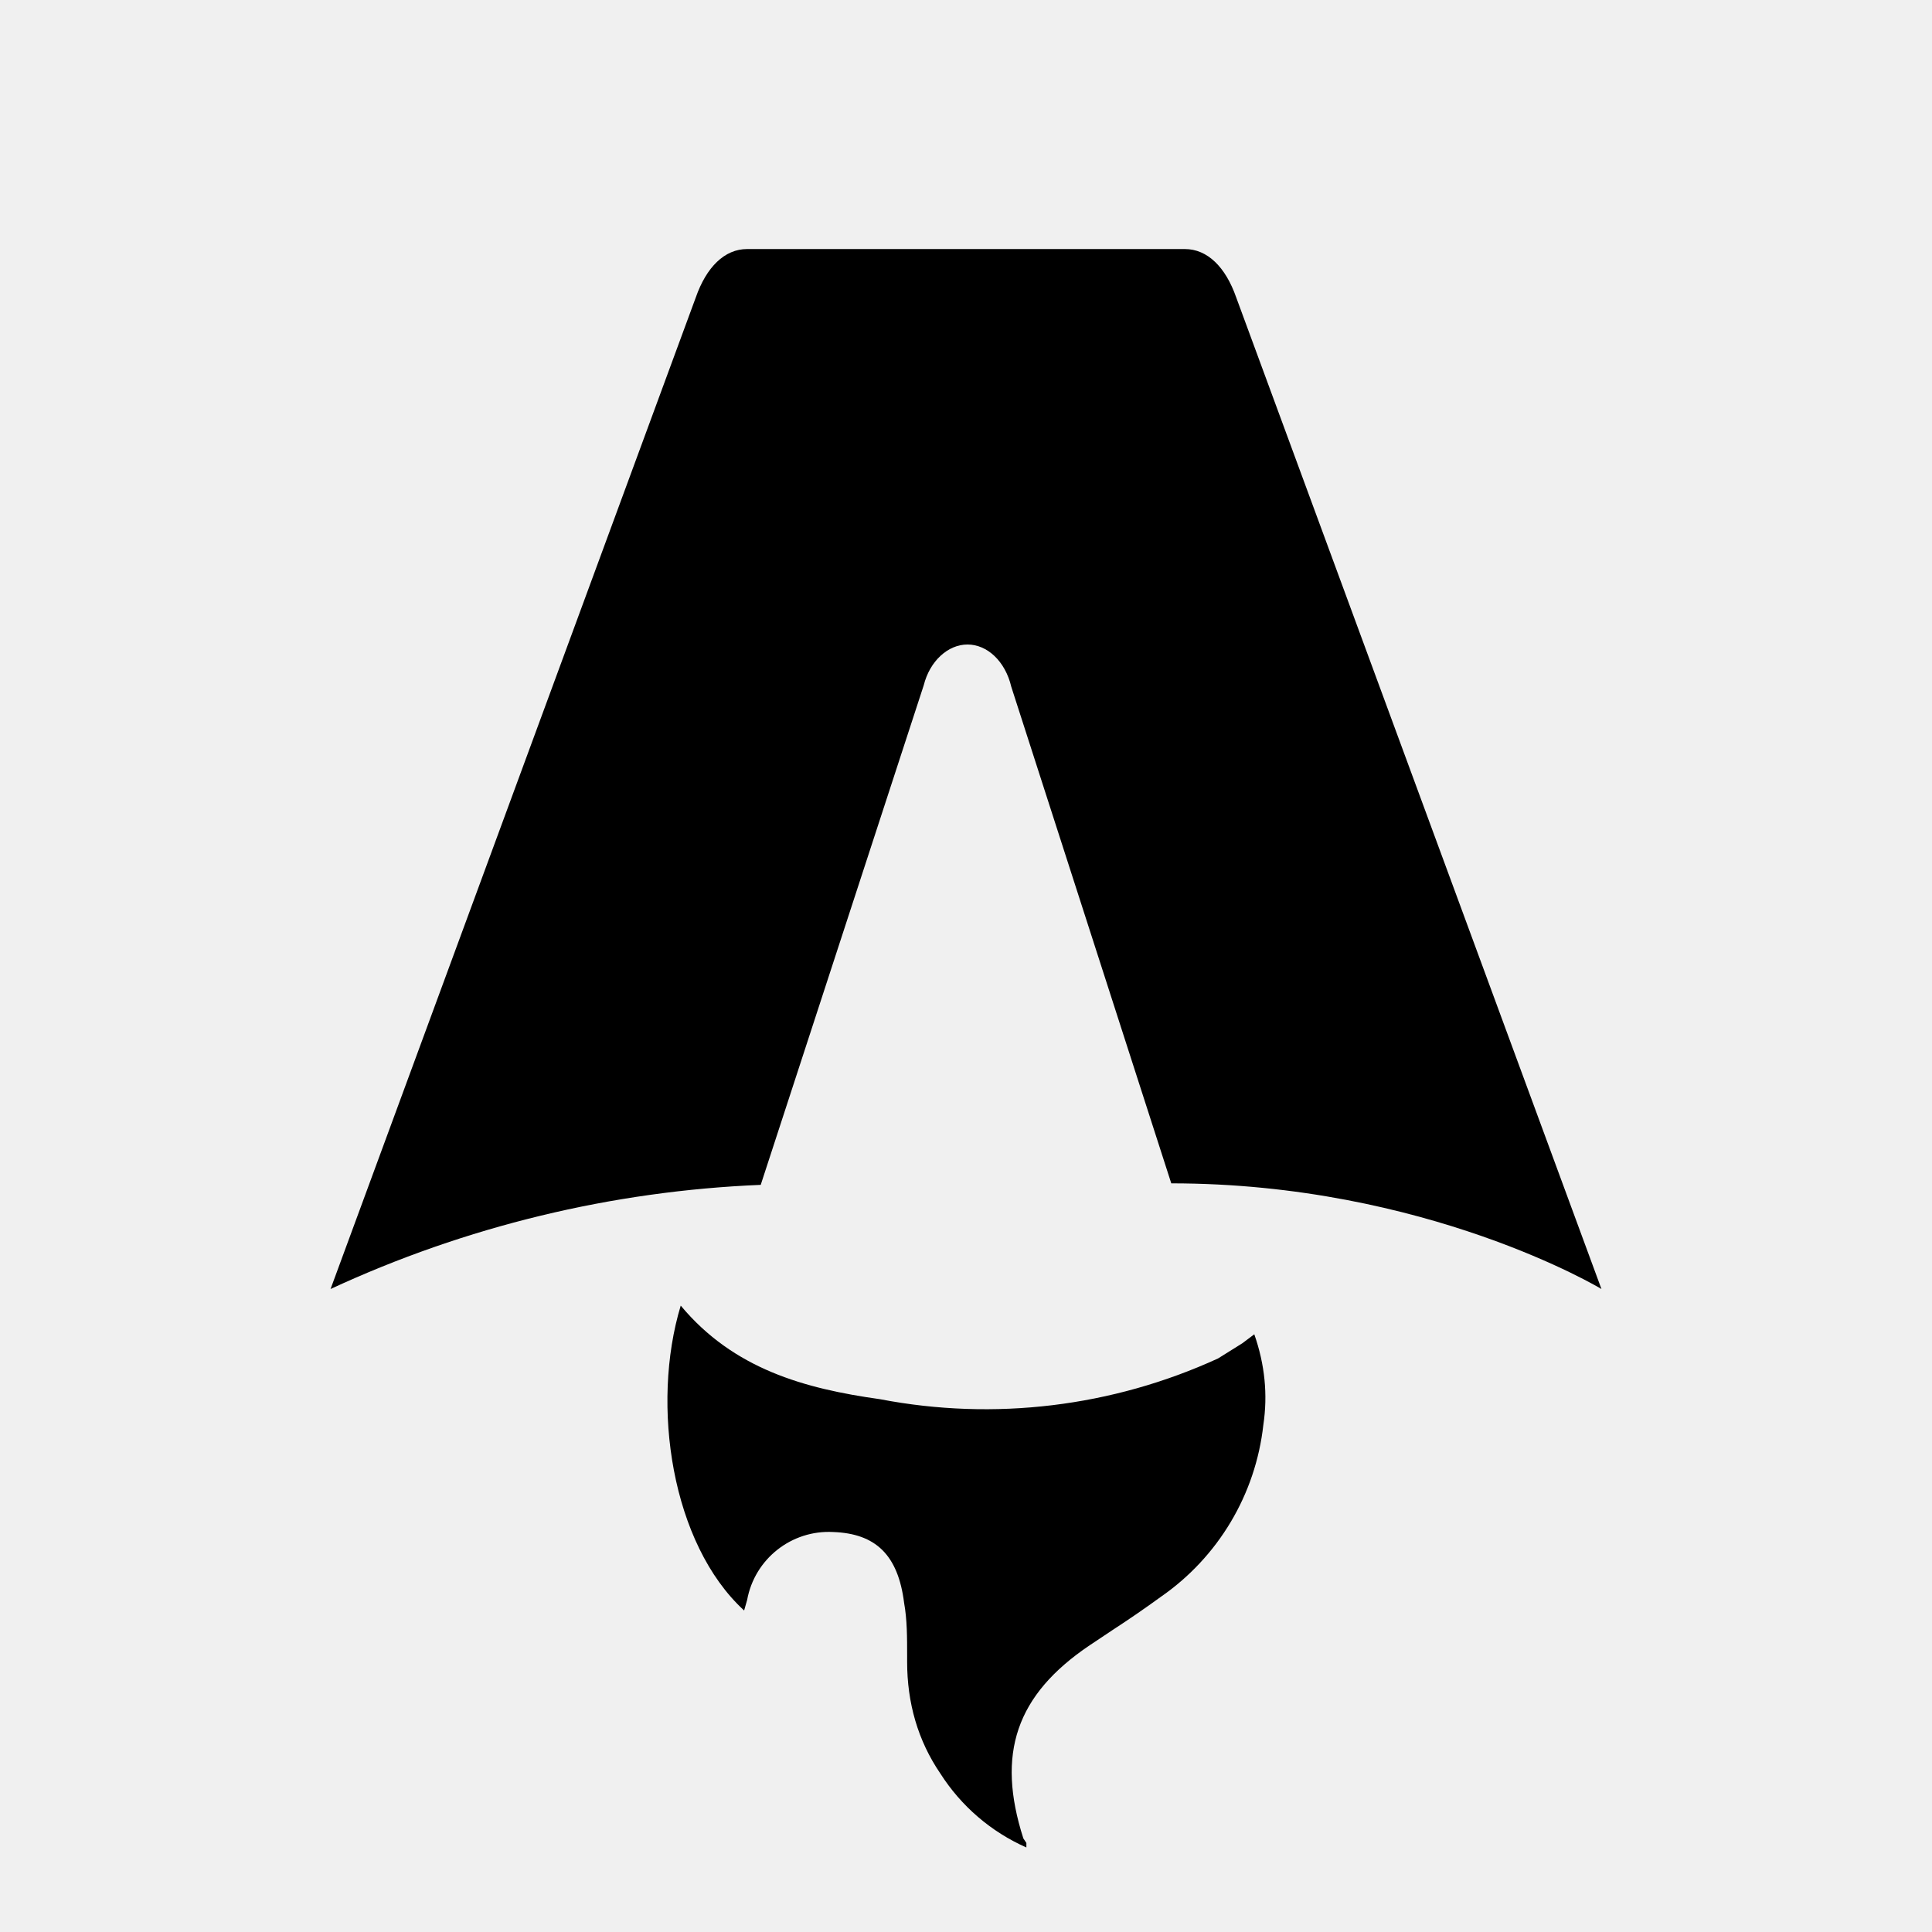
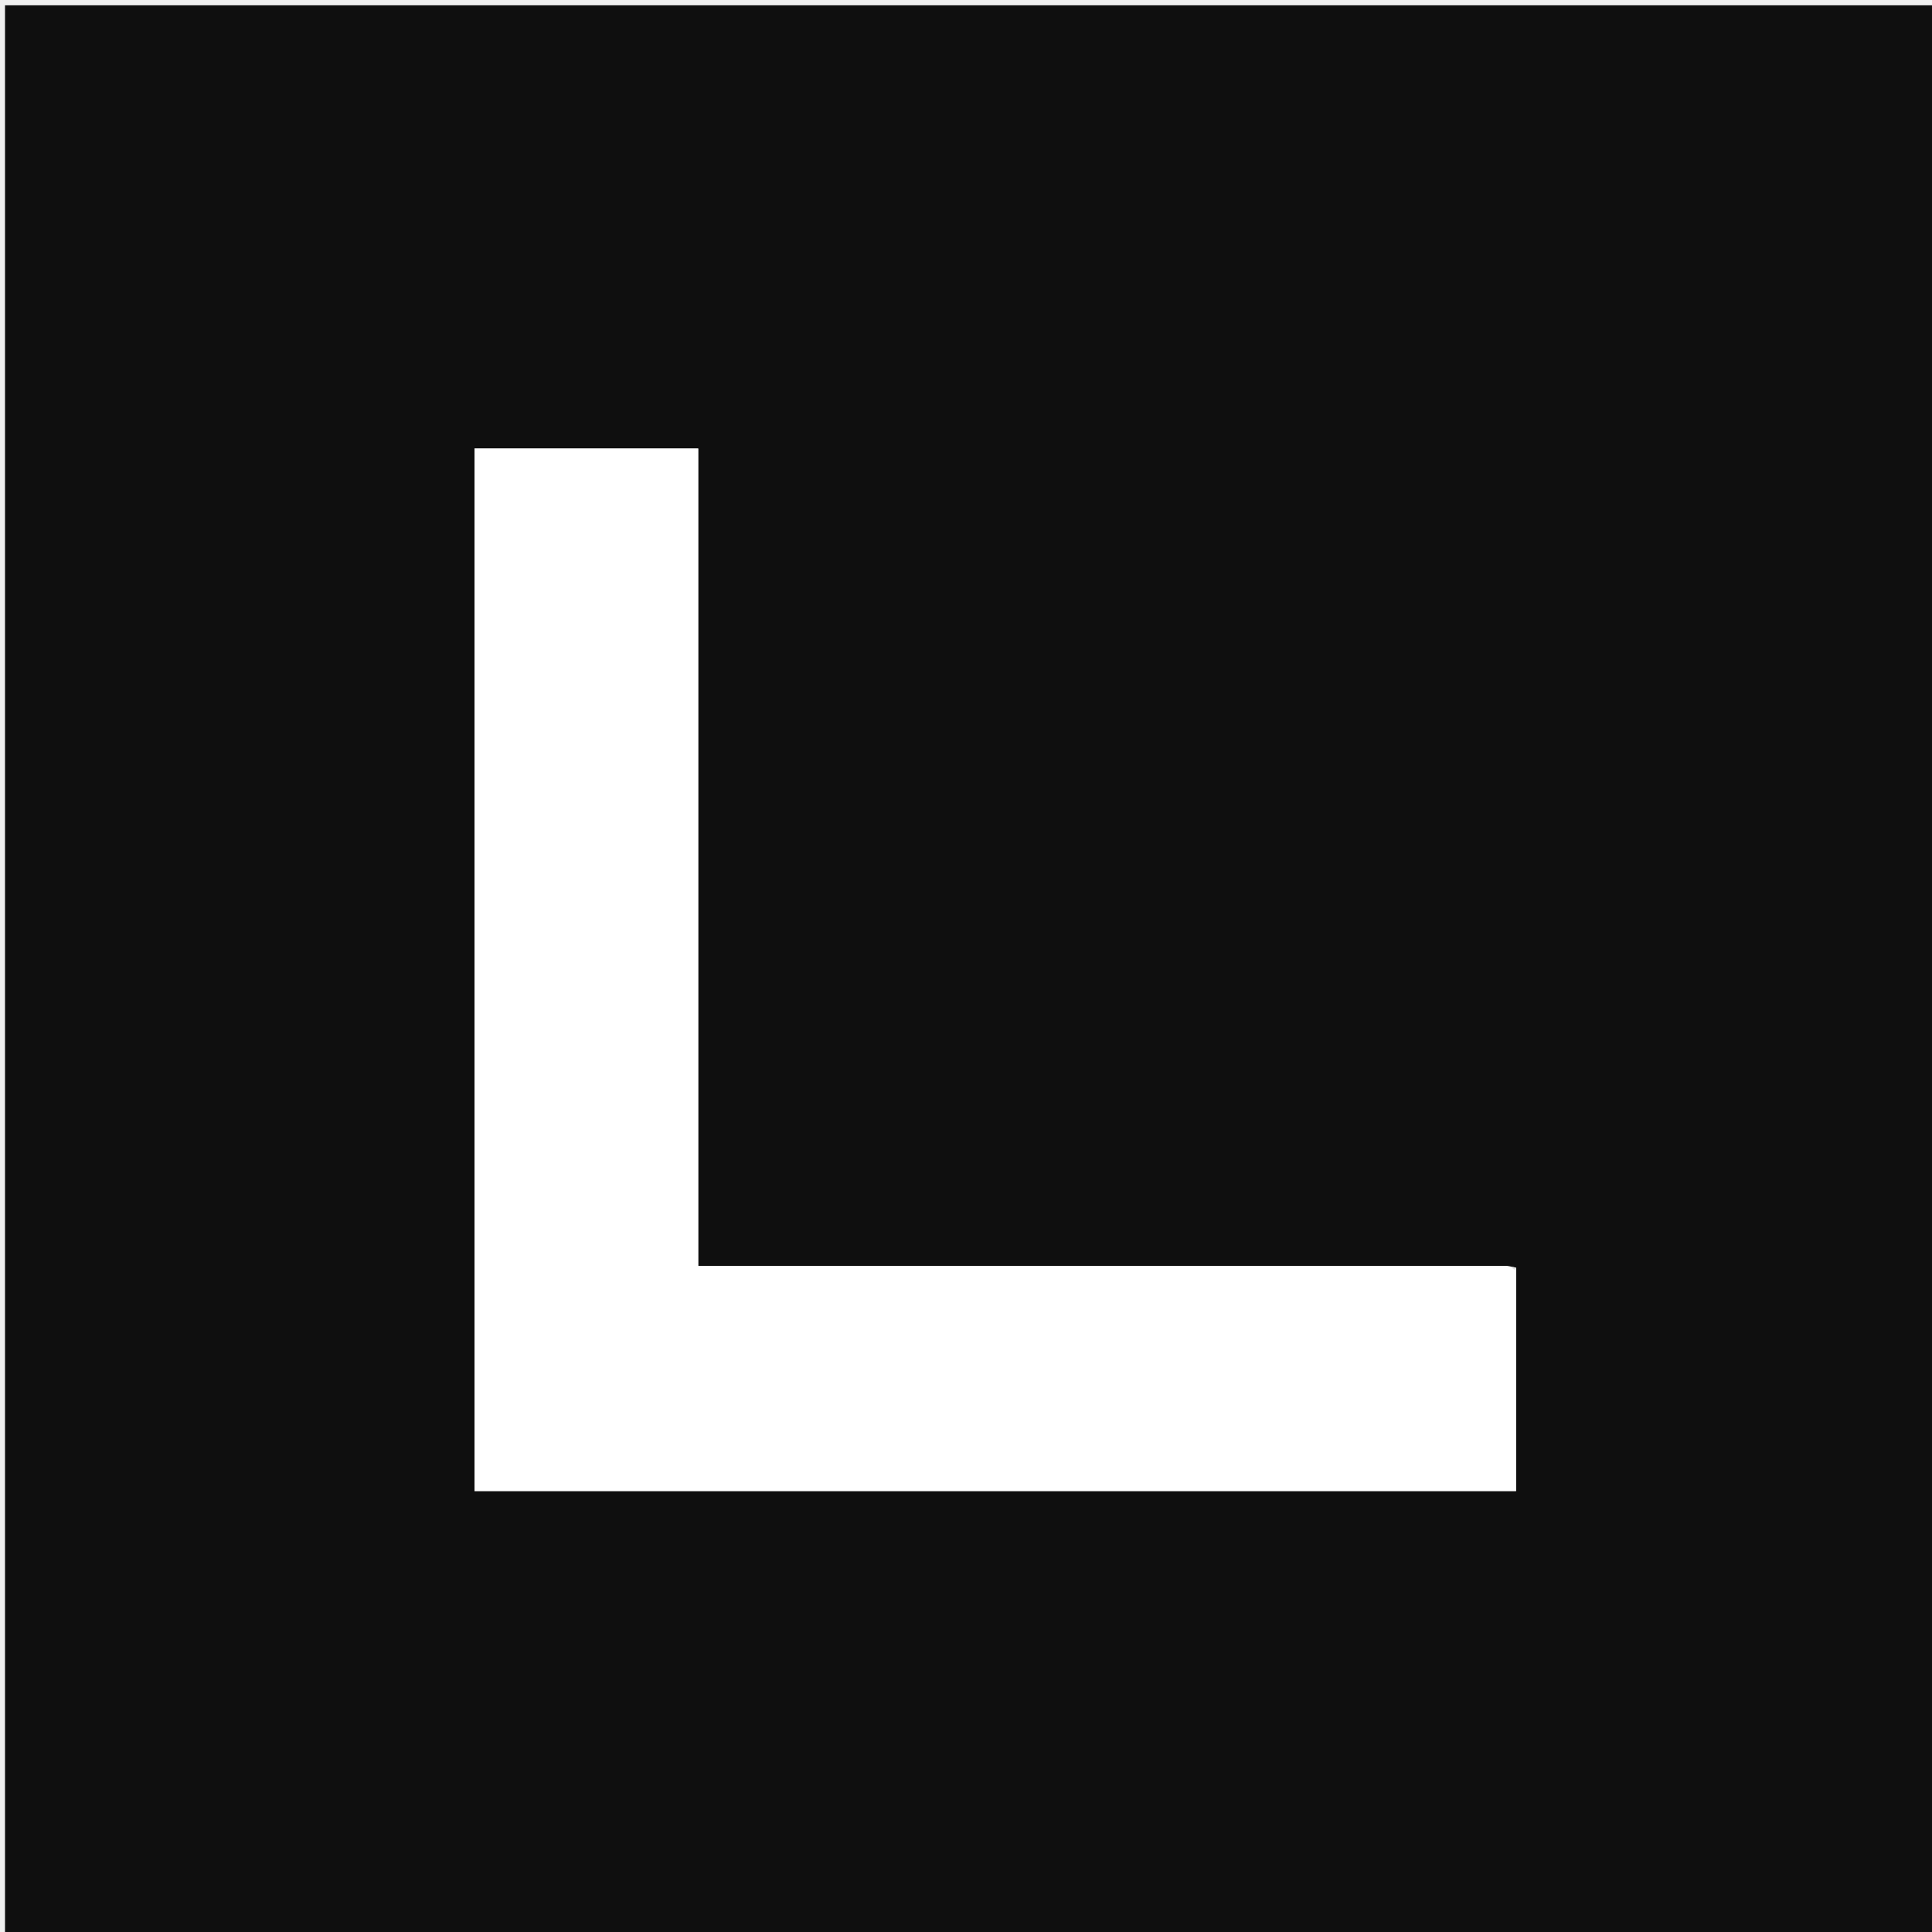
- <svg xmlns="http://www.w3.org/2000/svg" fill="none" viewBox="0 0 128 128">
-   <path d="M50.4 78.5a75.1 75.1 0 0 0-28.5 6.9l24.2-65.7c.7-2 1.9-3.2 3.4-3.2h29c1.5 0 2.7 1.2 3.4 3.2l24.2 65.7s-11.6-7-28.5-7L67 45.5c-.4-1.7-1.6-2.8-2.9-2.8-1.3 0-2.5 1.1-2.9 2.7L50.4 78.5Zm-1.1 28.2Zm-4.2-20.2c-2 6.6-.6 15.8 4.2 20.2a17.5 17.5 0 0 1 .2-.7 5.5 5.5 0 0 1 5.7-4.5c2.8.1 4.3 1.5 4.7 4.7.2 1.1.2 2.3.2 3.5v.4c0 2.7.7 5.2 2.2 7.4a13 13 0 0 0 5.7 4.9v-.3l-.2-.3c-1.8-5.6-.5-9.5 4.4-12.8l1.5-1a73 73 0 0 0 3.2-2.2 16 16 0 0 0 6.8-11.4c.3-2 .1-4-.6-6l-.8.6-1.6 1a37 37 0 0 1-22.4 2.7c-5-.7-9.7-2-13.2-6.2Z" />
-   <style>
-         path { fill: #000; }
-         @media (prefers-color-scheme: dark) {
-             path { fill: #FFF; }
-         }
-     </style>
+ <svg xmlns="http://www.w3.org/2000/svg" version="1.1" id="Layer_1" x="0px" y="0px" width="100%" viewBox="0 0 400 400" enable-background="new 0 0 400 400" xml:space="preserve">
+   <path fill="#0F0F0F" opacity="1" stroke="none" d=" M229,401   C152.69,401 76.881,401 1.036,401   C1.036,267.732 1.036,134.464 1.036,1.098   C134.226,1.098 267.453,1.098 400.839,1.098   C400.839,134.333 400.839,267.667 400.839,401   C343.797,401 286.649,401 229,401  M313.921,262.462   C313.611,262.38 313.3,262.297 312.062,262.084   C256.345,262.084 200.628,262.084 144.555,262.084   C144.555,205.272 144.555,149.201 144.555,92.86   C128.954,92.86 113.71,92.86 98.242,92.86   C98.242,164.816 98.242,236.695 98.242,308.703   C170.263,308.703 242.111,308.703 313.883,308.703   C313.883,293.274 313.883,278.143 313.921,262.462  z" />
+   <path fill="#FFFFFF" opacity="1" stroke="none" d=" M313.883,263.012   C313.883,278.143 313.883,293.274 313.883,308.703   C242.111,308.703 170.263,308.703 98.242,308.703   C98.242,236.695 98.242,164.816 98.242,92.86   C113.71,92.86 128.954,92.86 144.555,92.86   C144.555,149.201 144.555,205.272 144.555,262.084   C200.628,262.084 256.345,262.084 312.627,262.329   C313.384,262.781 313.614,262.926 313.883,263.012  z" />
+   <path fill="#E1E1E1" opacity="1" stroke="none" d=" M313.902,262.737   C313.614,262.926 313.384,262.781 313.091,262.394   C313.3,262.297 313.611,262.38 313.902,262.737  z" />
</svg>
